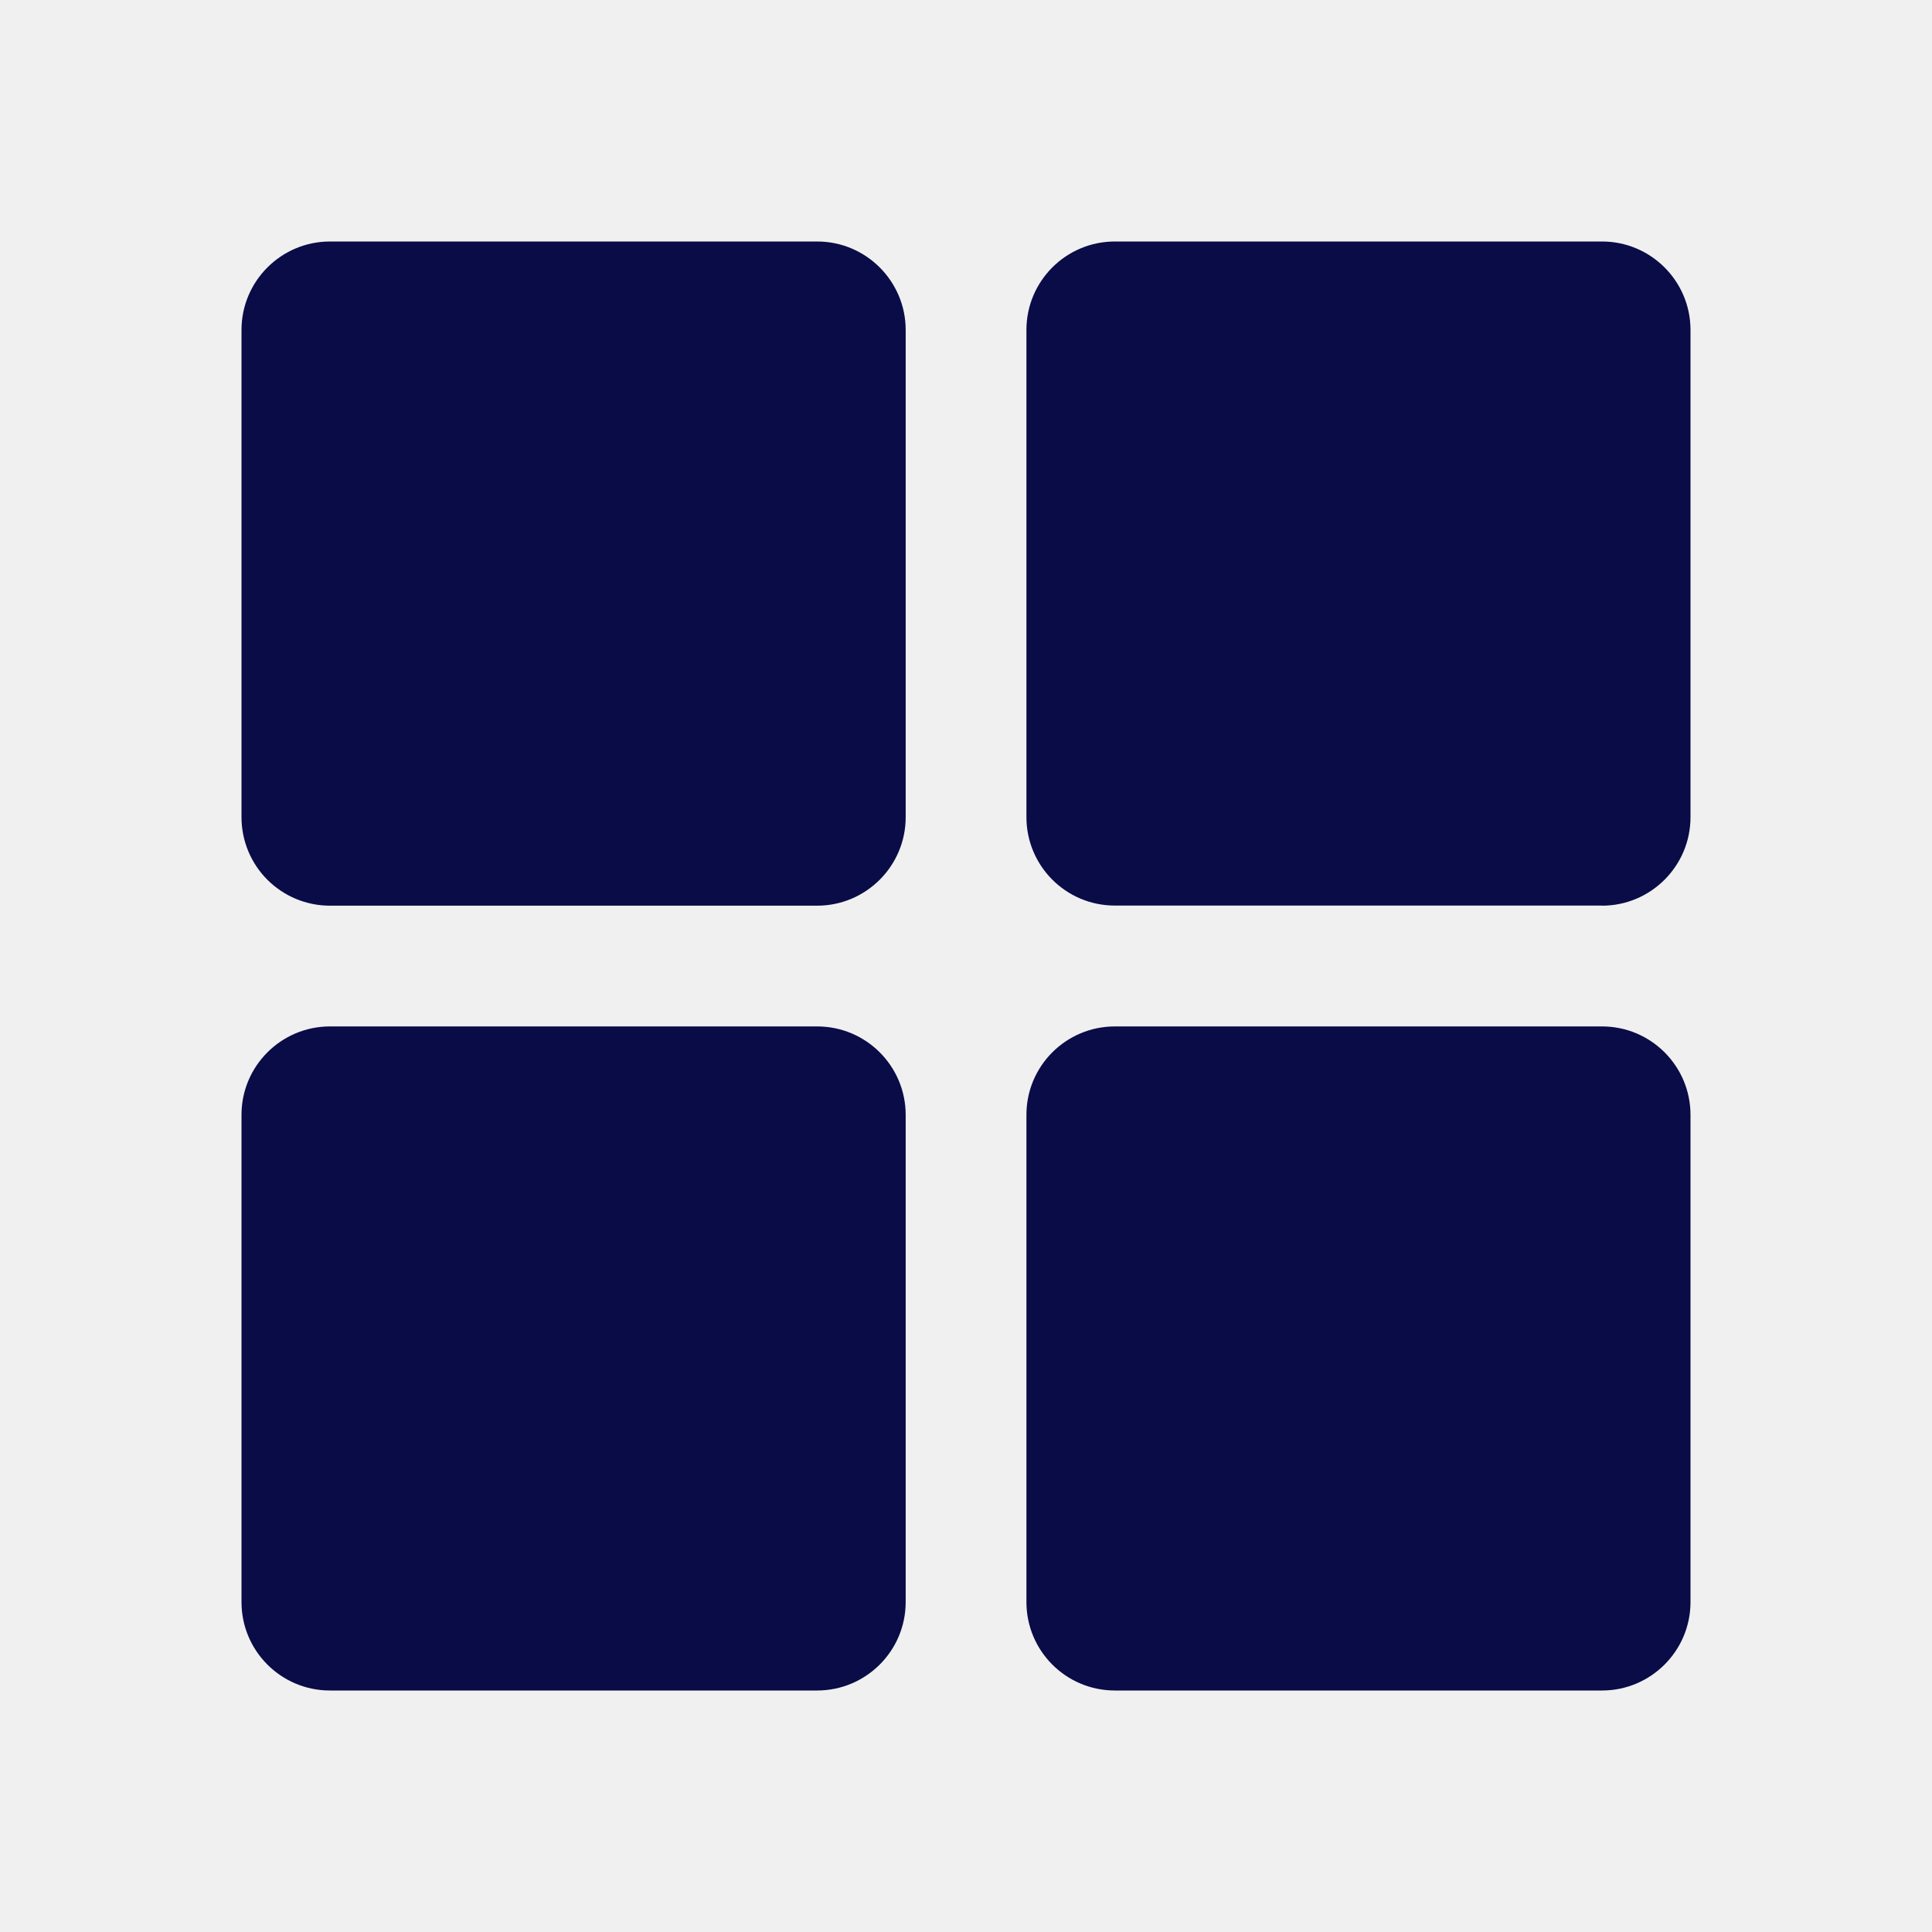
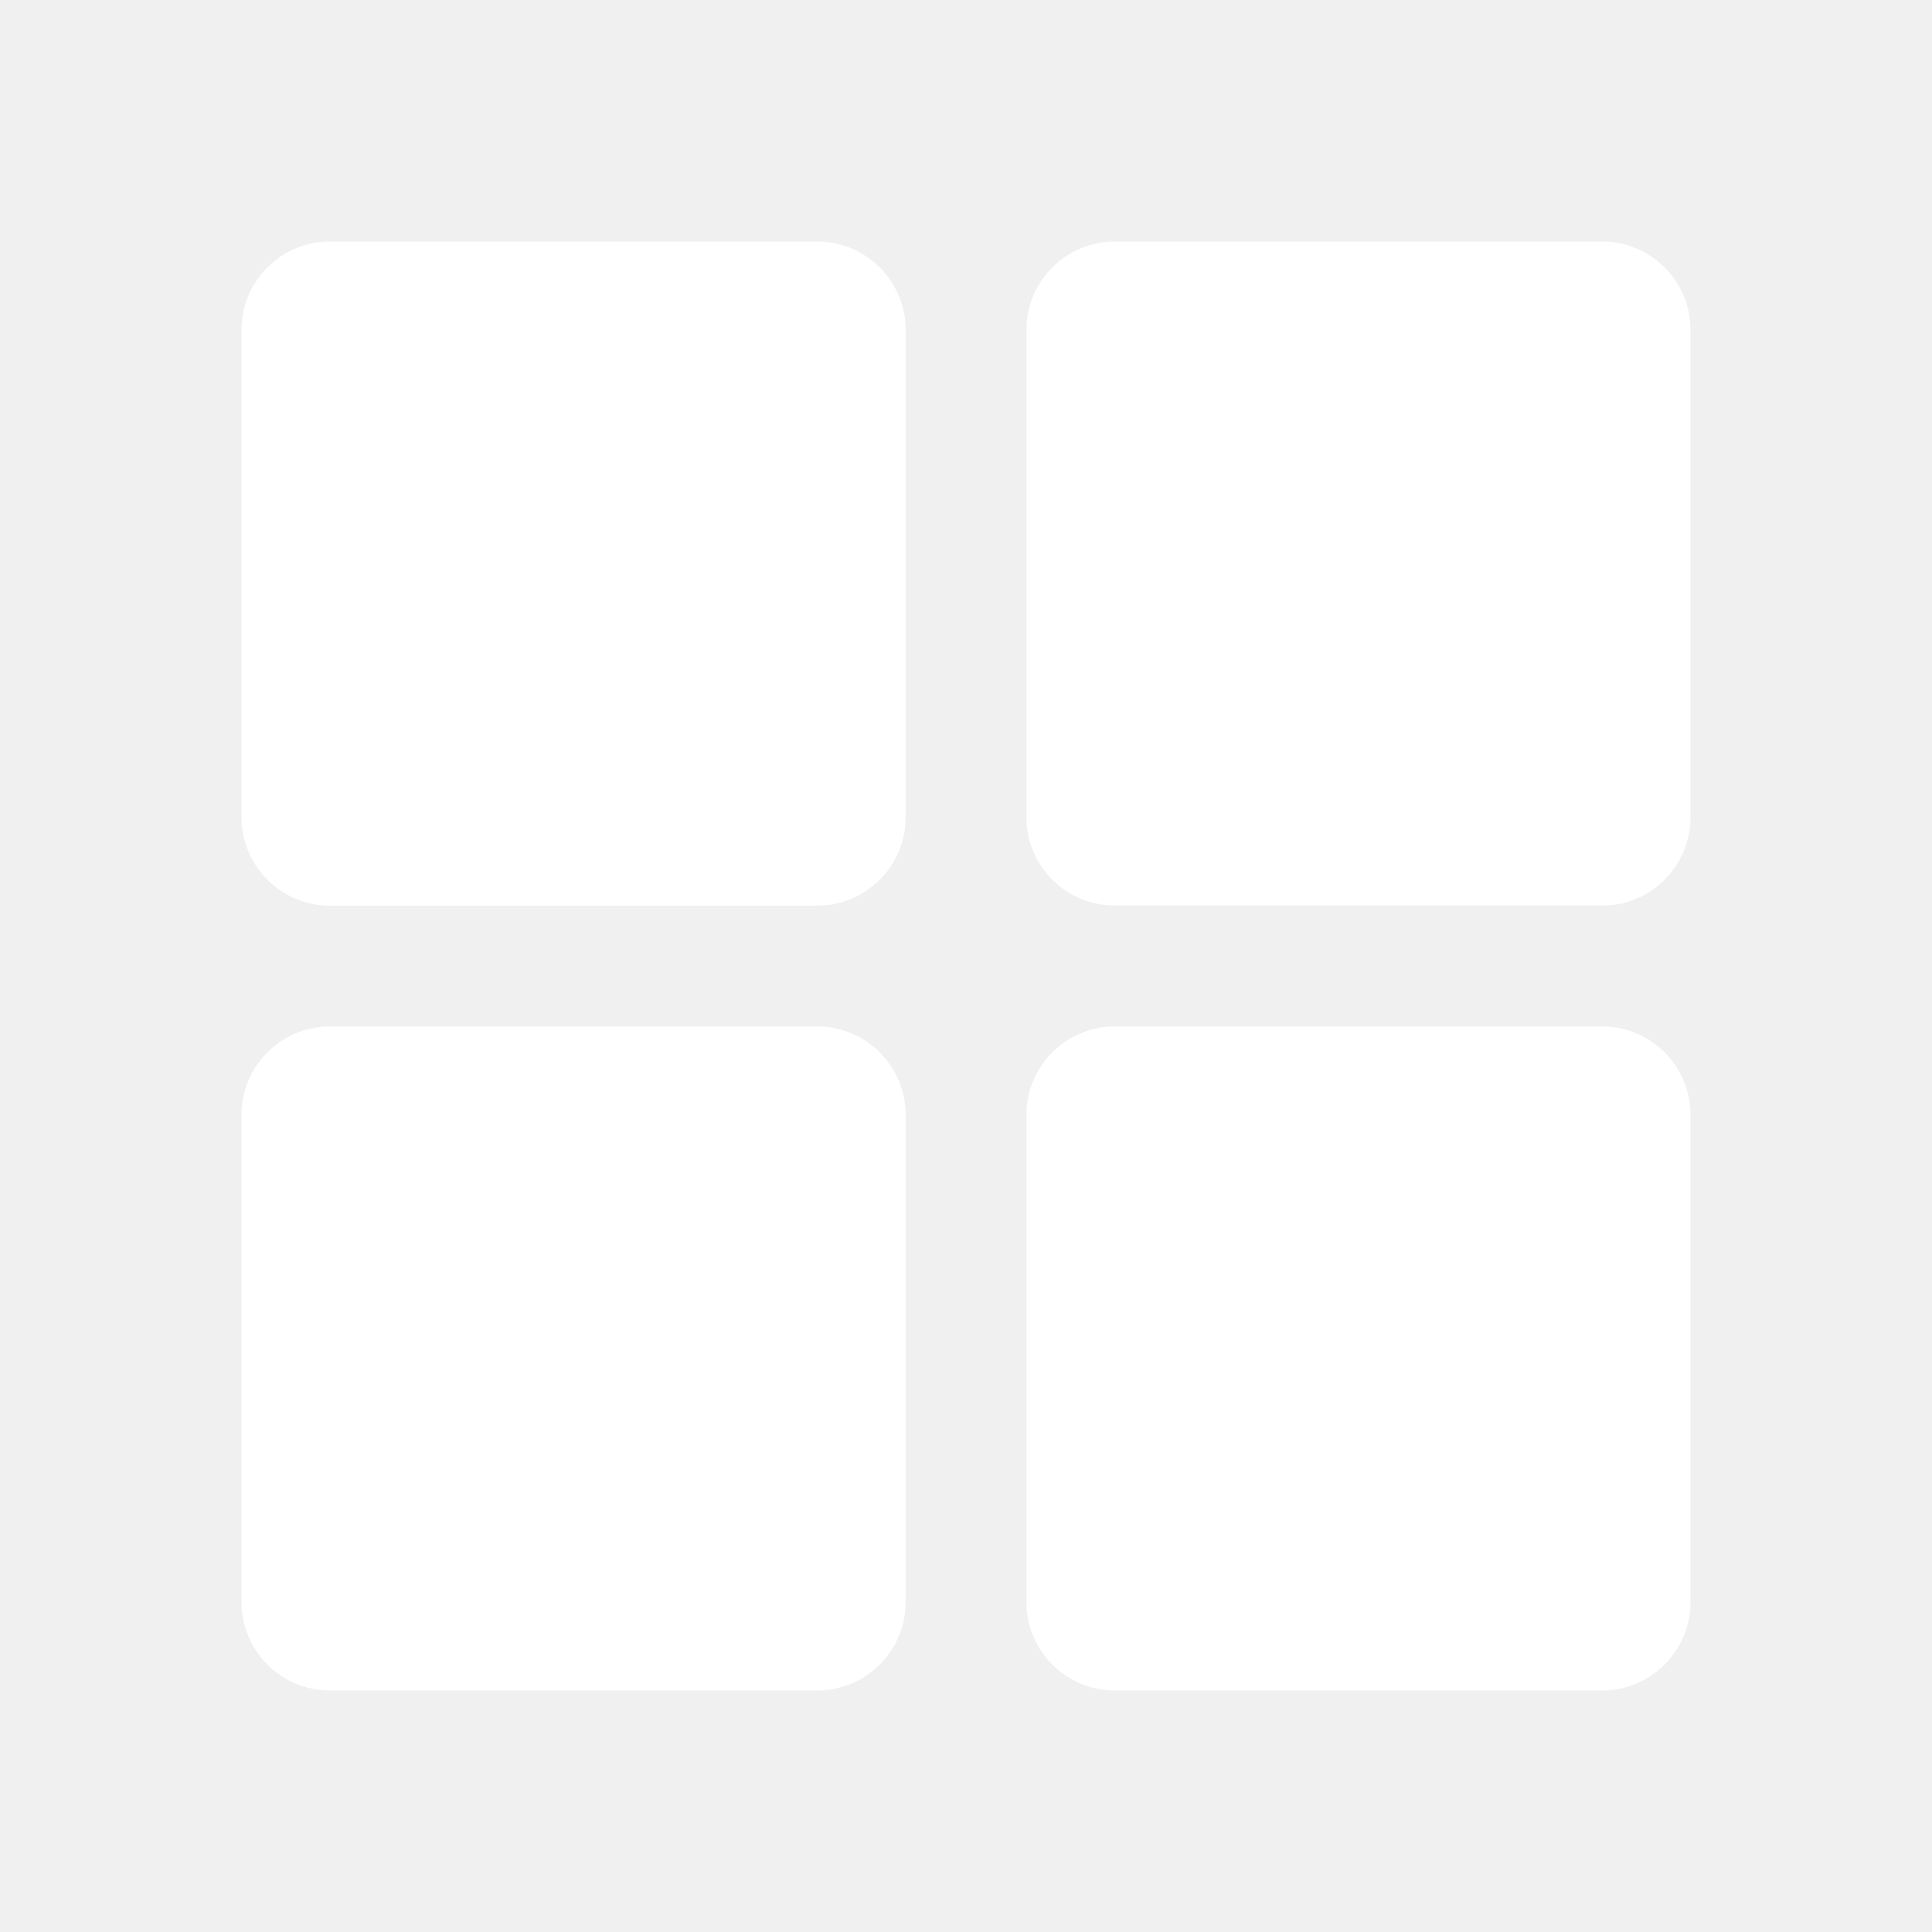
- <svg xmlns="http://www.w3.org/2000/svg" t="1652947673240" class="icon" viewBox="0 0 1024 1024" version="1.1" p-id="3659" width="200" height="200">
+ <svg xmlns="http://www.w3.org/2000/svg" t="1661244958878" class="icon" viewBox="0 0 1024 1024" version="1.1" p-id="2668" width="200" height="200">
  <defs>
    <style type="text/css">@font-face { font-family: feedback-iconfont; src: url("//at.alicdn.com/t/font_1031158_u69w8yhxdu.woff2?t=1630033759944") format("woff2"), url("//at.alicdn.com/t/font_1031158_u69w8yhxdu.woff?t=1630033759944") format("woff"), url("//at.alicdn.com/t/font_1031158_u69w8yhxdu.ttf?t=1630033759944") format("truetype"); }
</style>
  </defs>
-   <path d="M433.095 480.028H174.876a46.876 46.876 0 0 1-46.876-46.933V174.876c0-25.884 21.049-46.876 46.876-46.876h258.276c25.828 0 46.876 21.049 46.876 46.876v258.276c0 25.828-21.049 46.876-46.933 46.876z m0 415.972H174.876a46.876 46.876 0 0 1-46.876-46.876v-258.276c0-25.828 21.049-46.82 46.876-46.82h258.276c25.828 0 46.876 20.992 46.876 46.876v258.219c0 25.884-21.049 46.876-46.933 46.876z m416.028-416.028h-258.276a46.876 46.876 0 0 1-46.82-46.876V174.876c0-25.884 20.992-46.876 46.876-46.876h258.219c25.884 0 46.876 21.049 46.876 46.876v258.276c0 25.828-21.049 46.876-46.876 46.876z m0 416.028h-258.276a46.876 46.876 0 0 1-46.82-46.876v-258.276c0-25.828 20.992-46.82 46.876-46.82h258.219c25.884 0 46.876 20.992 46.876 46.876v258.219c0 25.884-21.049 46.876-46.876 46.876z" fill="#0a0c47" p-id="3660" />
+   <path d="M433.095 480.028H174.876a46.876 46.876 0 0 1-46.876-46.933V174.876c0-25.884 21.049-46.876 46.876-46.876h258.276c25.828 0 46.876 21.049 46.876 46.876v258.276c0 25.828-21.049 46.876-46.933 46.876z m0 415.972H174.876a46.876 46.876 0 0 1-46.876-46.876v-258.276c0-25.828 21.049-46.82 46.876-46.82h258.276c25.828 0 46.876 20.992 46.876 46.876v258.219c0 25.884-21.049 46.876-46.933 46.876z m416.028-416.028h-258.276a46.876 46.876 0 0 1-46.82-46.876V174.876c0-25.884 20.992-46.876 46.876-46.876h258.219c25.884 0 46.876 21.049 46.876 46.876v258.276c0 25.828-21.049 46.876-46.876 46.876z m0 416.028h-258.276a46.876 46.876 0 0 1-46.82-46.876v-258.276c0-25.828 20.992-46.82 46.876-46.82h258.219c25.884 0 46.876 20.992 46.876 46.876v258.219c0 25.884-21.049 46.876-46.876 46.876z" fill="#ffffff" p-id="2669" />
</svg>
